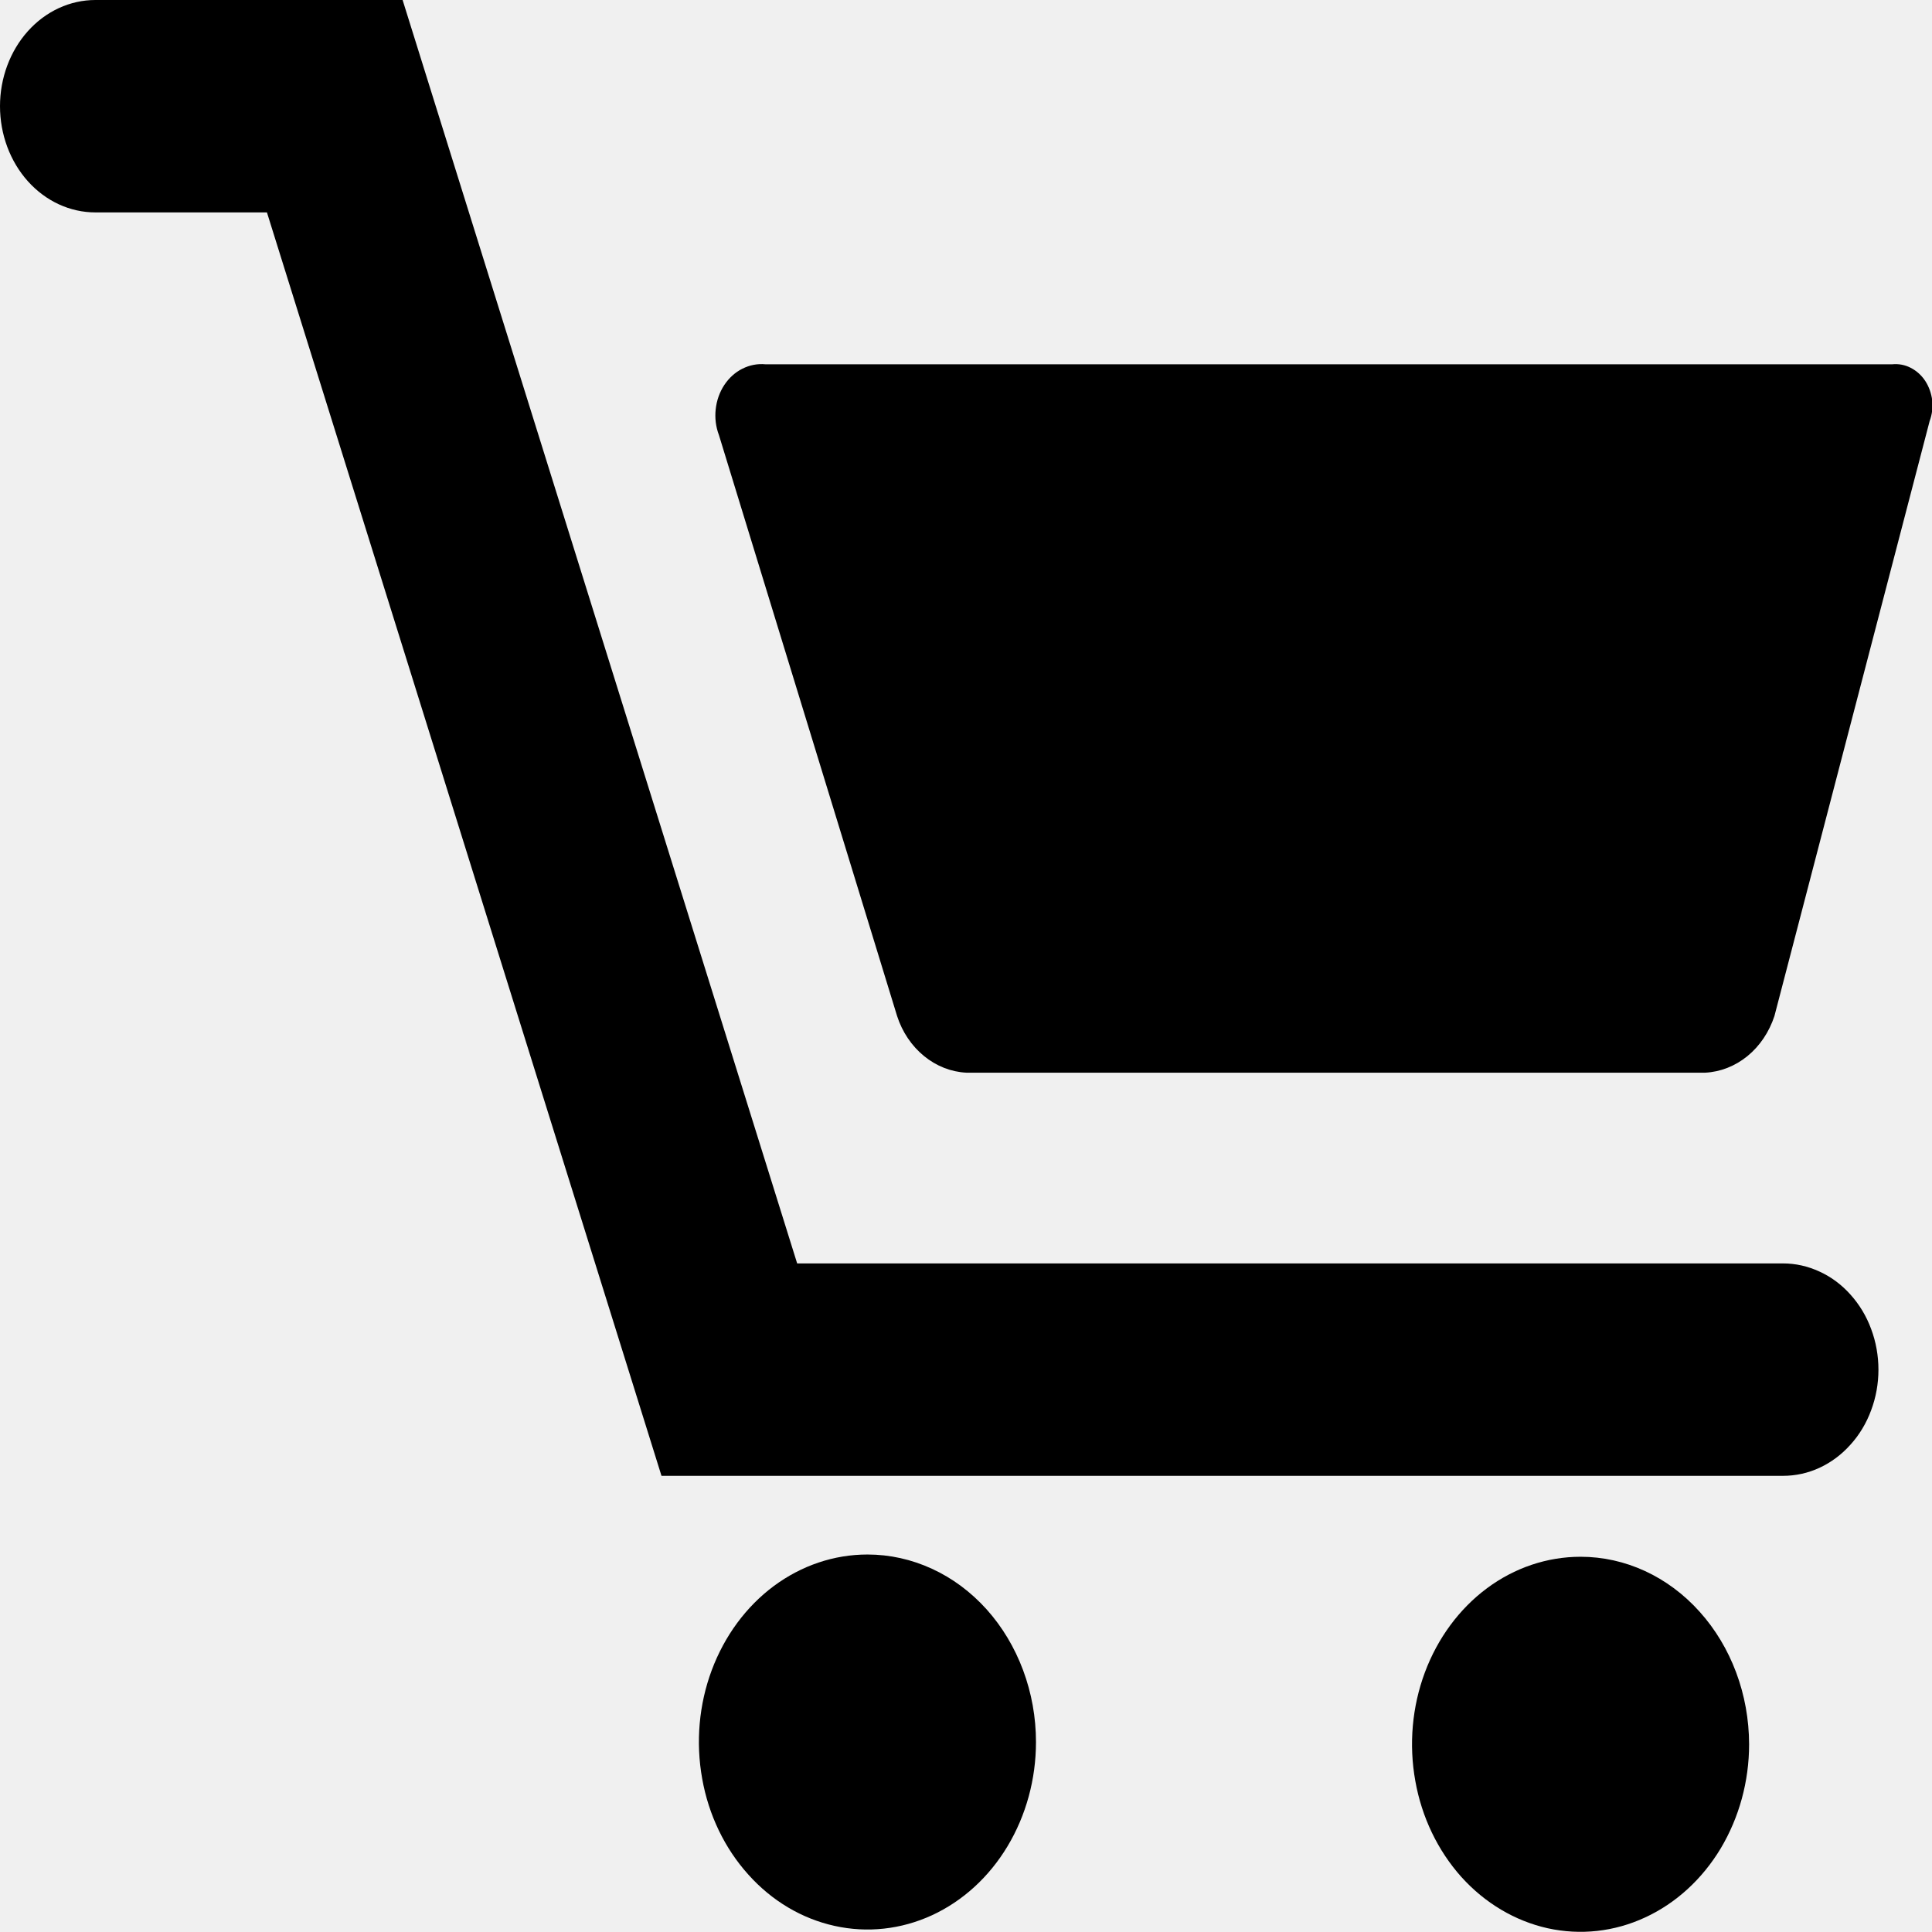
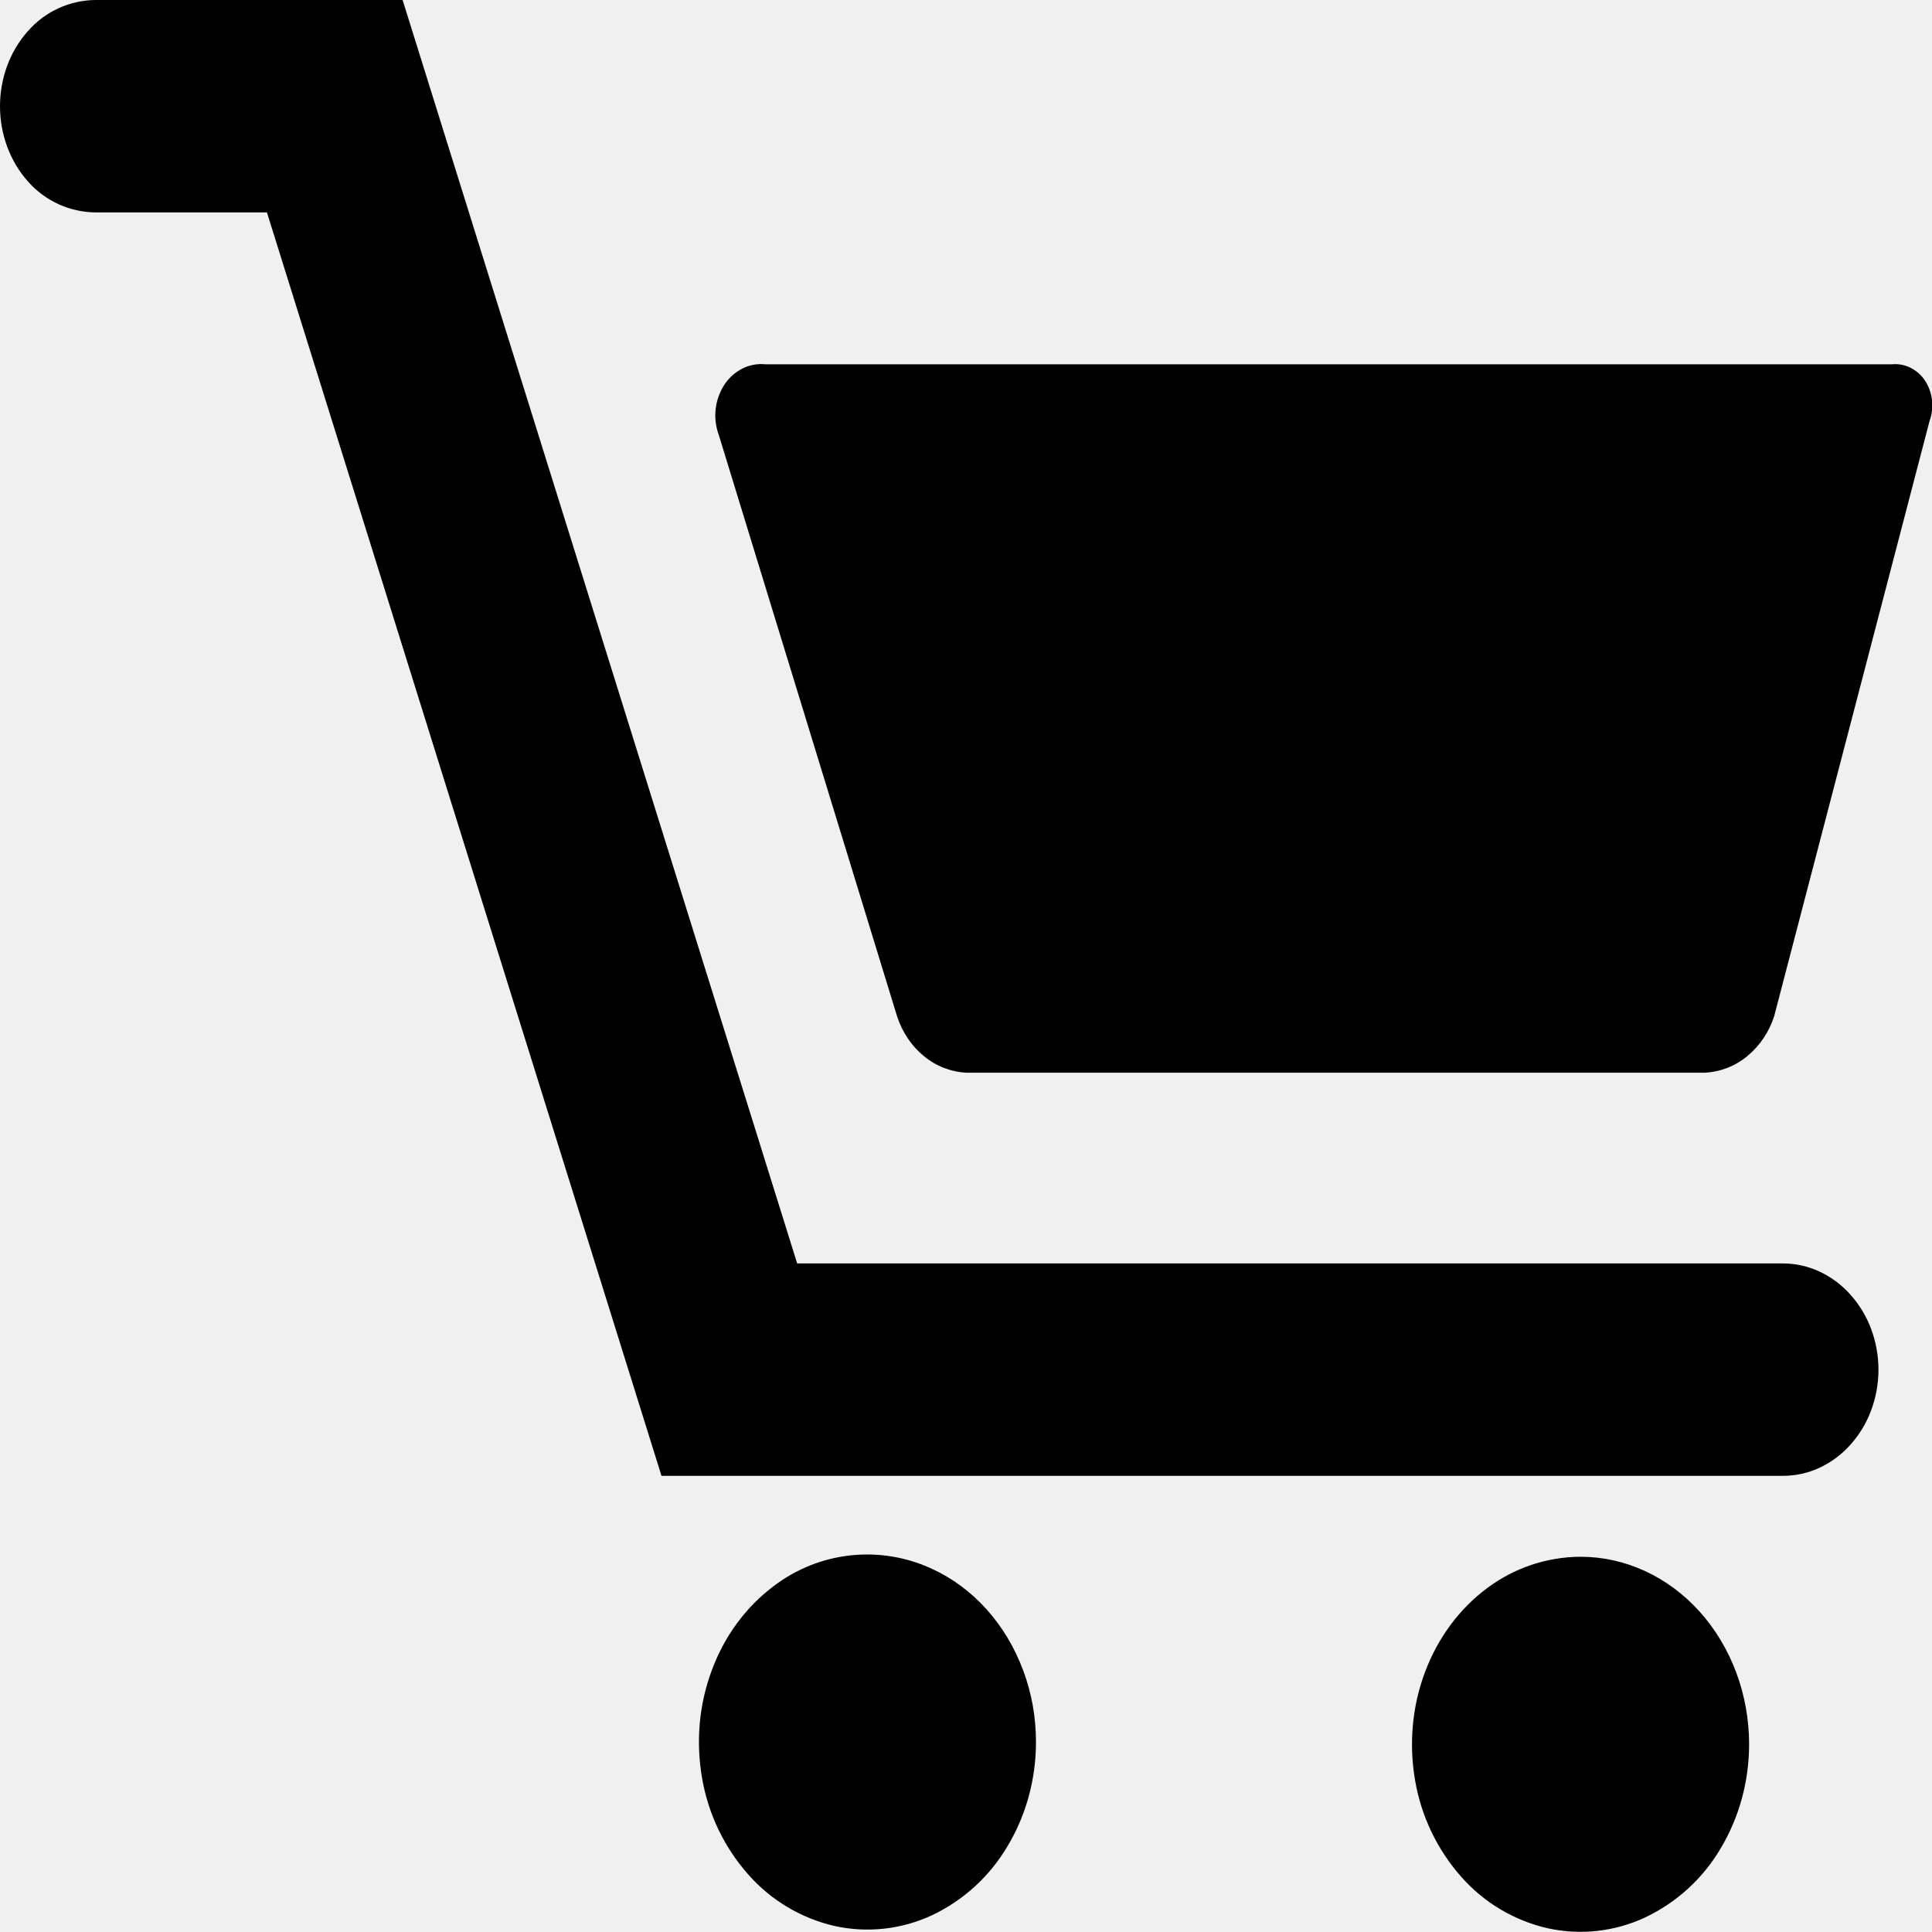
- <svg xmlns="http://www.w3.org/2000/svg" width="18" height="18" viewBox="0 0 18 18" fill="none">
-   <g clip-path="url(#clip0)">
-     <path d="M17.629 3.394H7.132C7.058 3.387 6.985 3.401 6.917 3.435C6.85 3.468 6.792 3.521 6.748 3.587C6.704 3.654 6.677 3.731 6.668 3.813C6.659 3.894 6.669 3.977 6.698 4.053L8.358 9.466C8.406 9.615 8.494 9.745 8.609 9.839C8.724 9.933 8.861 9.987 9.004 9.994H15.886C16.028 9.987 16.166 9.933 16.281 9.839C16.396 9.745 16.483 9.615 16.532 9.466L17.978 3.923C18.001 3.862 18.009 3.796 18.002 3.73C17.994 3.665 17.972 3.603 17.937 3.549C17.902 3.496 17.855 3.454 17.802 3.427C17.748 3.399 17.688 3.388 17.629 3.394V3.394Z" fill="black" />
-     <path d="M9.652 16.23C9.652 16.575 9.56 16.913 9.387 17.201C9.215 17.488 8.969 17.712 8.683 17.844C8.396 17.976 8.08 18.011 7.775 17.943C7.471 17.876 7.191 17.71 6.972 17.465C6.752 17.221 6.602 16.91 6.542 16.571C6.481 16.232 6.512 15.88 6.631 15.561C6.75 15.242 6.951 14.969 7.209 14.777C7.468 14.585 7.771 14.483 8.082 14.483C8.288 14.483 8.492 14.528 8.683 14.616C8.873 14.703 9.046 14.832 9.192 14.994C9.338 15.157 9.453 15.349 9.532 15.561C9.611 15.773 9.652 16 9.652 16.23Z" fill="black" />
-     <path d="M16.296 16.251C16.296 16.597 16.203 16.934 16.031 17.222C15.858 17.509 15.613 17.733 15.326 17.865C15.039 17.998 14.724 18.032 14.419 17.965C14.115 17.897 13.835 17.731 13.615 17.487C13.396 17.242 13.246 16.931 13.186 16.592C13.125 16.253 13.156 15.902 13.275 15.582C13.394 15.263 13.595 14.99 13.853 14.798C14.111 14.606 14.415 14.504 14.726 14.504C15.142 14.504 15.541 14.688 15.835 15.016C16.13 15.344 16.295 15.788 16.296 16.251Z" fill="black" />
-     <path d="M16.612 11.771H7.427L3.751 0H0.889C0.653 3.91049e-09 0.427 0.104 0.26 0.29C0.094 0.475 0 0.727 0 0.989C0 1.252 0.094 1.504 0.26 1.689C0.427 1.875 0.653 1.979 0.889 1.979H2.487L6.163 13.75H16.612C16.729 13.75 16.844 13.725 16.952 13.675C17.06 13.625 17.158 13.552 17.24 13.46C17.323 13.369 17.389 13.259 17.433 13.139C17.478 13.019 17.501 12.891 17.501 12.761C17.501 12.631 17.478 12.502 17.433 12.382C17.389 12.262 17.323 12.153 17.24 12.061C17.158 11.969 17.06 11.896 16.952 11.847C16.844 11.797 16.729 11.771 16.612 11.771Z" fill="black" />
+ <svg xmlns="http://www.w3.org/2000/svg" width="18" height="18" fill="none">
+   <g clip-path="url(#clip0)" fill="#000">
+     <path d="M17.63 3.394H7.131a.391.391 0 00-.215.04.442.442 0 00-.169.153.527.527 0 00-.05.466l1.66 5.413c.048.15.136.28.25.373a.674.674 0 00.396.155h6.882a.674.674 0 00.395-.155.798.798 0 00.25-.373l1.447-5.543a.425.425 0 00-.04-.374.355.355 0 00-.136-.122.315.315 0 00-.173-.033zM9.652 16.23c0 .345-.092.683-.265.97a1.62 1.62 0 01-.704.644 1.423 1.423 0 01-.908.1 1.528 1.528 0 01-.803-.479 1.816 1.816 0 01-.43-.894c-.06-.34-.03-.69.09-1.01.118-.32.32-.592.577-.784a1.433 1.433 0 011.473-.161c.191.087.364.216.51.378.146.163.261.355.34.567.08.212.12.44.12.669zm6.644.021c0 .346-.093.683-.265.97a1.62 1.62 0 01-.705.644 1.423 1.423 0 01-.907.1 1.527 1.527 0 01-.804-.478 1.816 1.816 0 01-.43-.895c-.06-.339-.029-.69.09-1.01.119-.319.32-.592.578-.784a1.46 1.46 0 01.873-.294c.416 0 .815.184 1.11.512.294.328.46.772.46 1.235z" />
+     <path d="M16.612 11.771H7.427L3.751 0H.89a.846.846 0 00-.63.29C.094.475 0 .727 0 .99c0 .262.094.514.26.7a.848.848 0 00.63.289h1.597L6.163 13.75h10.449a.81.81 0 00.34-.075.89.89 0 00.288-.215 1 1 0 00.193-.32 1.086 1.086 0 000-.758 1 1 0 00-.193-.32.89.89 0 00-.288-.215.812.812 0 00-.34-.076z" />
  </g>
  <defs>
    <clipPath id="clip0">
-       <rect width="18" height="18" fill="white" />
+       <path fill="#fff" d="M0 0h18v18H0z" />
    </clipPath>
  </defs>
</svg>
